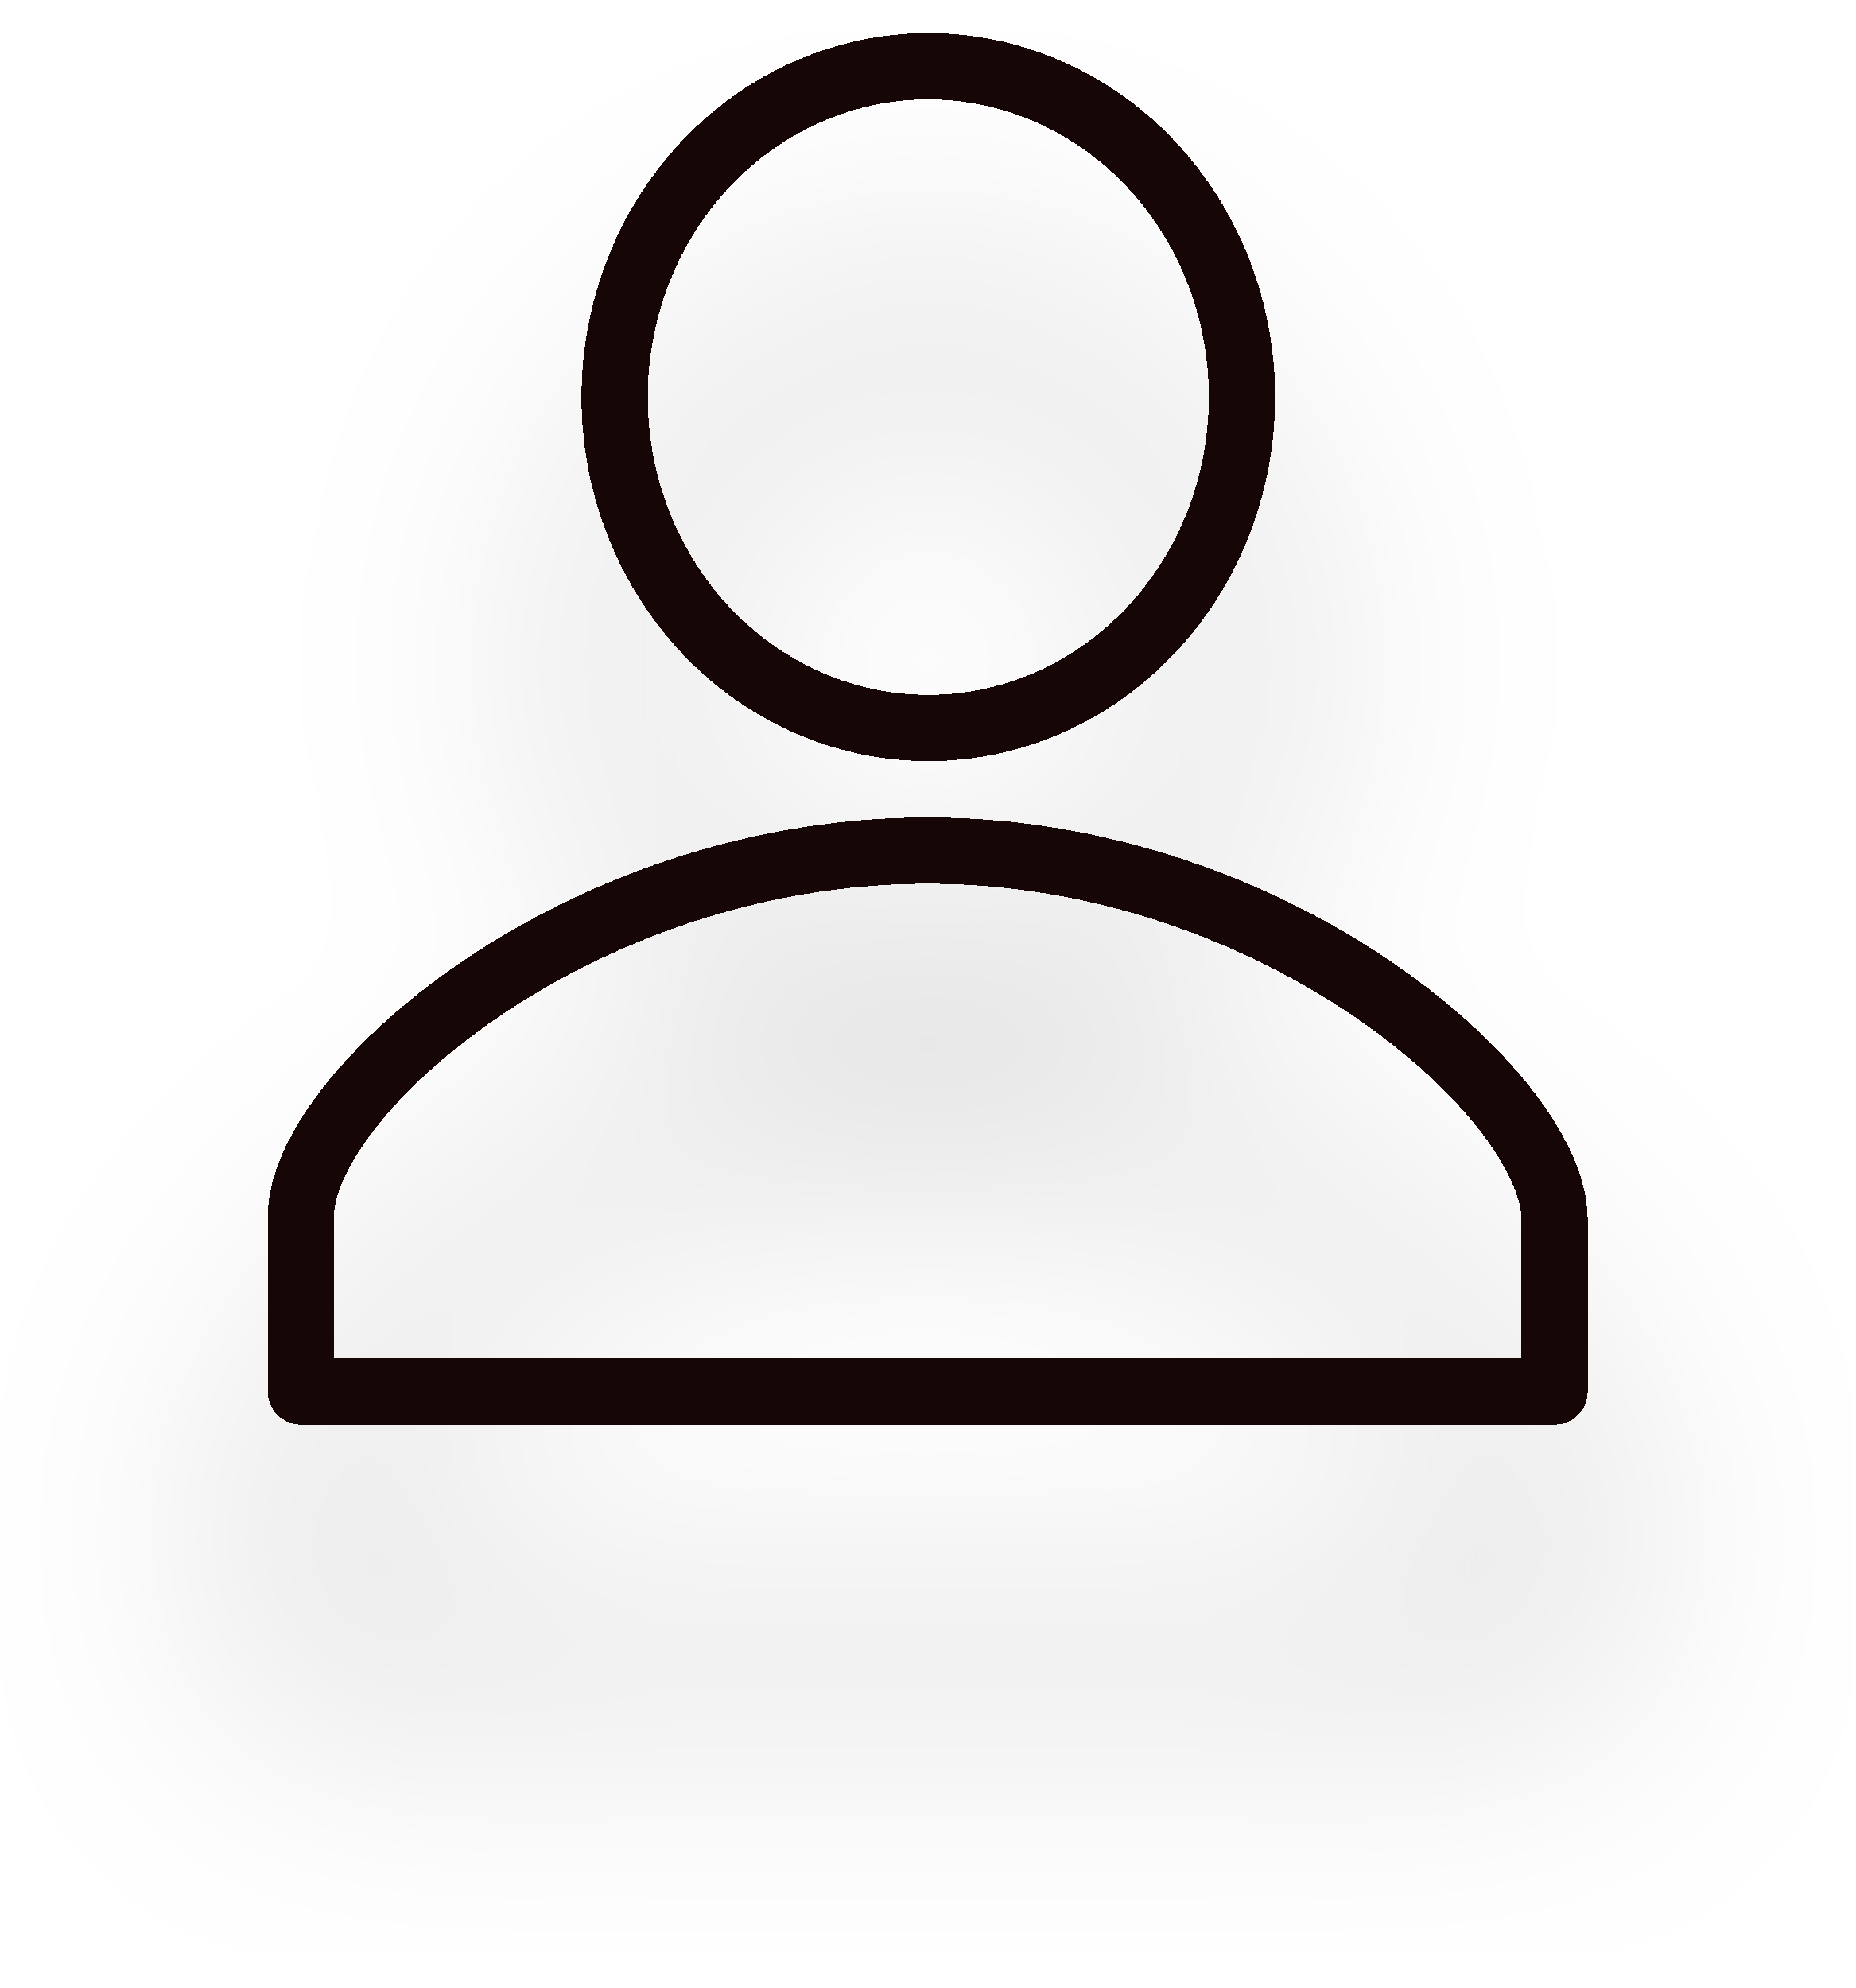
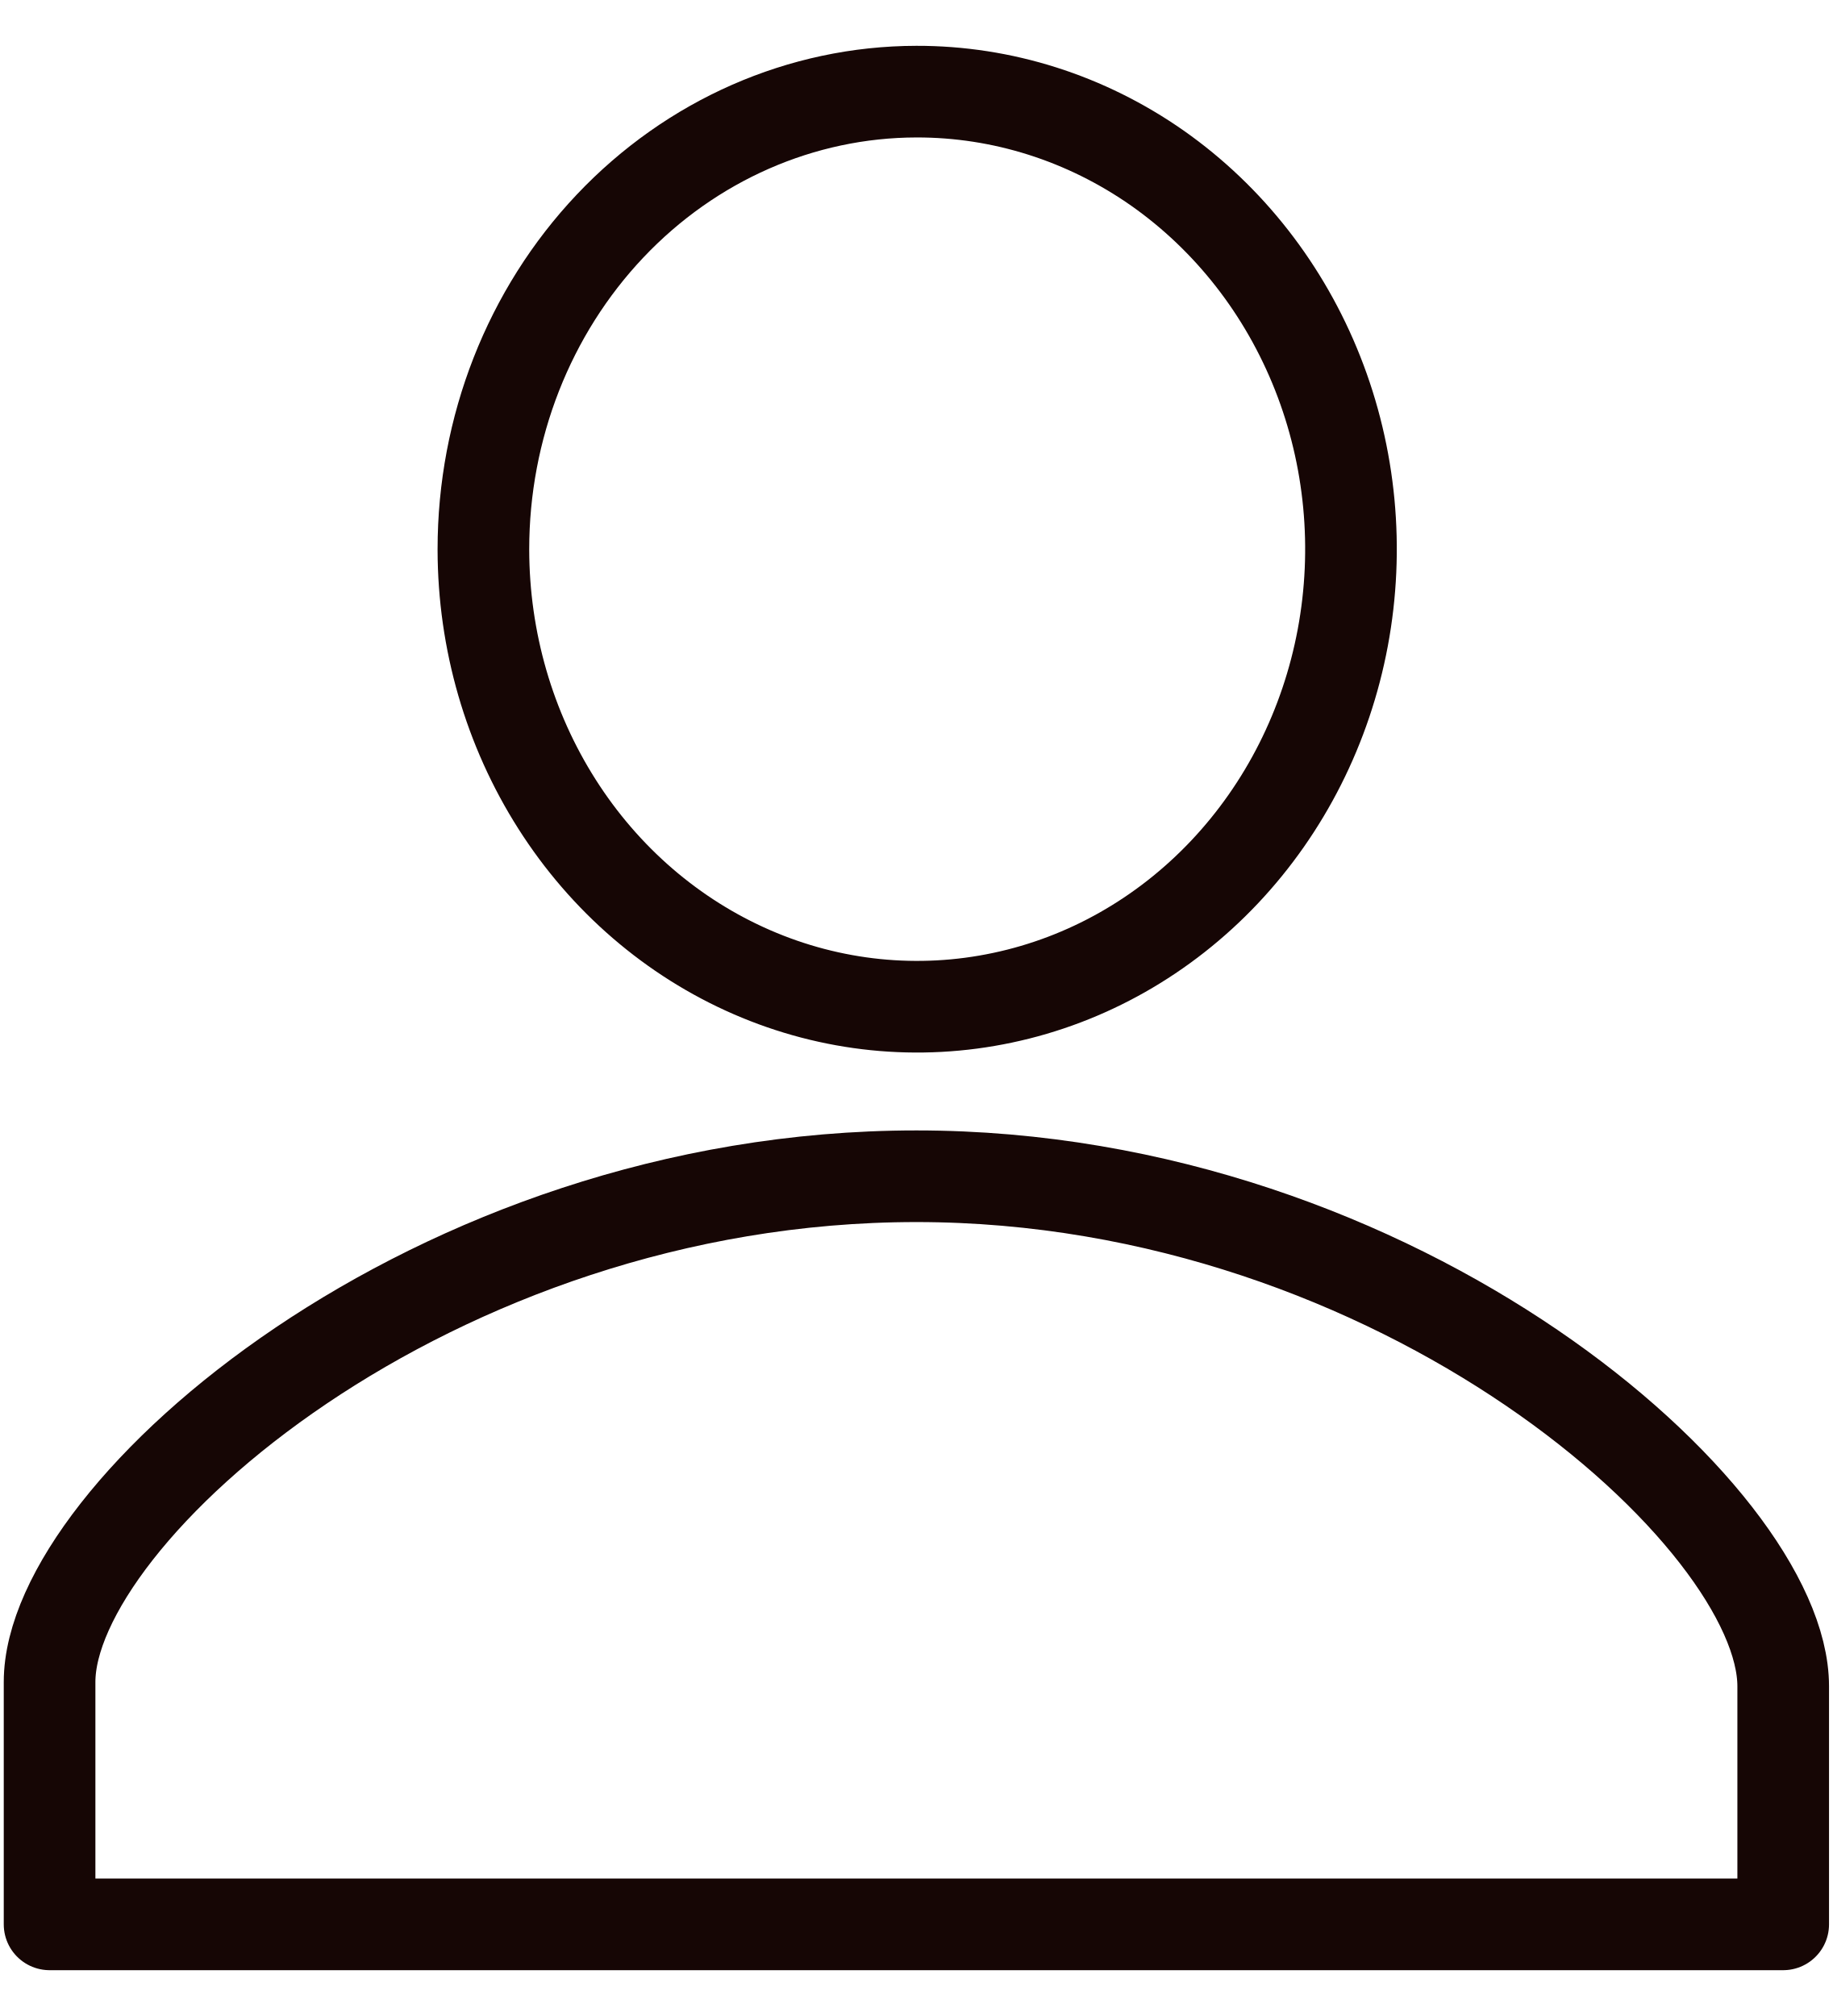
- <svg xmlns="http://www.w3.org/2000/svg" width="28" height="30" viewBox="0 0 28 30" fill="none">
-   <g filter="url(#filter0_d_363_1980)">
-     <path d="M14 1C14.936 0.998 15.852 1.289 16.631 1.836C17.411 2.384 18.019 3.162 18.379 4.074C18.739 4.985 18.834 5.989 18.653 6.958C18.472 7.927 18.023 8.817 17.362 9.517C16.701 10.217 15.859 10.694 14.941 10.888C14.023 11.083 13.071 10.986 12.205 10.609C11.34 10.233 10.599 9.595 10.078 8.775C9.556 7.954 9.277 6.99 9.275 6.002V5.993C9.275 4.67 9.772 3.402 10.658 2.466C11.544 1.53 12.746 1.002 14 1ZM14 12.836C19.289 12.836 23.459 16.551 23.459 18.402V21H4.541V18.355C4.541 16.505 8.711 12.836 14 12.836Z" stroke="#160605" stroke-linecap="round" stroke-linejoin="round" shape-rendering="crispEdges" />
-   </g>
-   <defs>
-     <filter id="filter0_d_363_1980" x="0.041" y="0.5" width="27.918" height="29" filterUnits="userSpaceOnUse" color-interpolation-filters="sRGB">
-       <feFlood flood-opacity="0" result="BackgroundImageFix" />
-       <feColorMatrix in="SourceAlpha" type="matrix" values="0 0 0 0 0 0 0 0 0 0 0 0 0 0 0 0 0 0 127 0" result="hardAlpha" />
-       <feOffset dy="4" />
-       <feGaussianBlur stdDeviation="2" />
-       <feComposite in2="hardAlpha" operator="out" />
-       <feColorMatrix type="matrix" values="0 0 0 0 0 0 0 0 0 0 0 0 0 0 0 0 0 0 0.25 0" />
-       <feBlend mode="normal" in2="BackgroundImageFix" result="effect1_dropShadow_363_1980" />
-       <feBlend mode="normal" in="SourceGraphic" in2="effect1_dropShadow_363_1980" result="shape" />
-     </filter>
-   </defs>
+ <svg xmlns="http://www.w3.org/2000/svg" width="20" height="22" viewBox="0 0 20 22" fill="none">
+   <path d="M10 1C10.936 0.998 11.852 1.289 12.632 1.836C13.411 2.384 14.019 3.162 14.379 4.074C14.739 4.985 14.834 5.989 14.653 6.958C14.472 7.927 14.023 8.817 13.362 9.517C12.701 10.217 11.859 10.694 10.941 10.888C10.023 11.083 9.071 10.986 8.205 10.609C7.34 10.233 6.599 9.595 6.078 8.775C5.556 7.954 5.277 6.99 5.275 6.002V5.993C5.275 4.67 5.772 3.402 6.658 2.466C7.544 1.53 8.746 1.002 10 1ZM10 12.836C15.289 12.836 19.459 16.551 19.459 18.402V21H0.541V18.355C0.541 16.505 4.711 12.836 10 12.836Z" stroke="#160605" stroke-linecap="round" stroke-linejoin="round" />
</svg>
